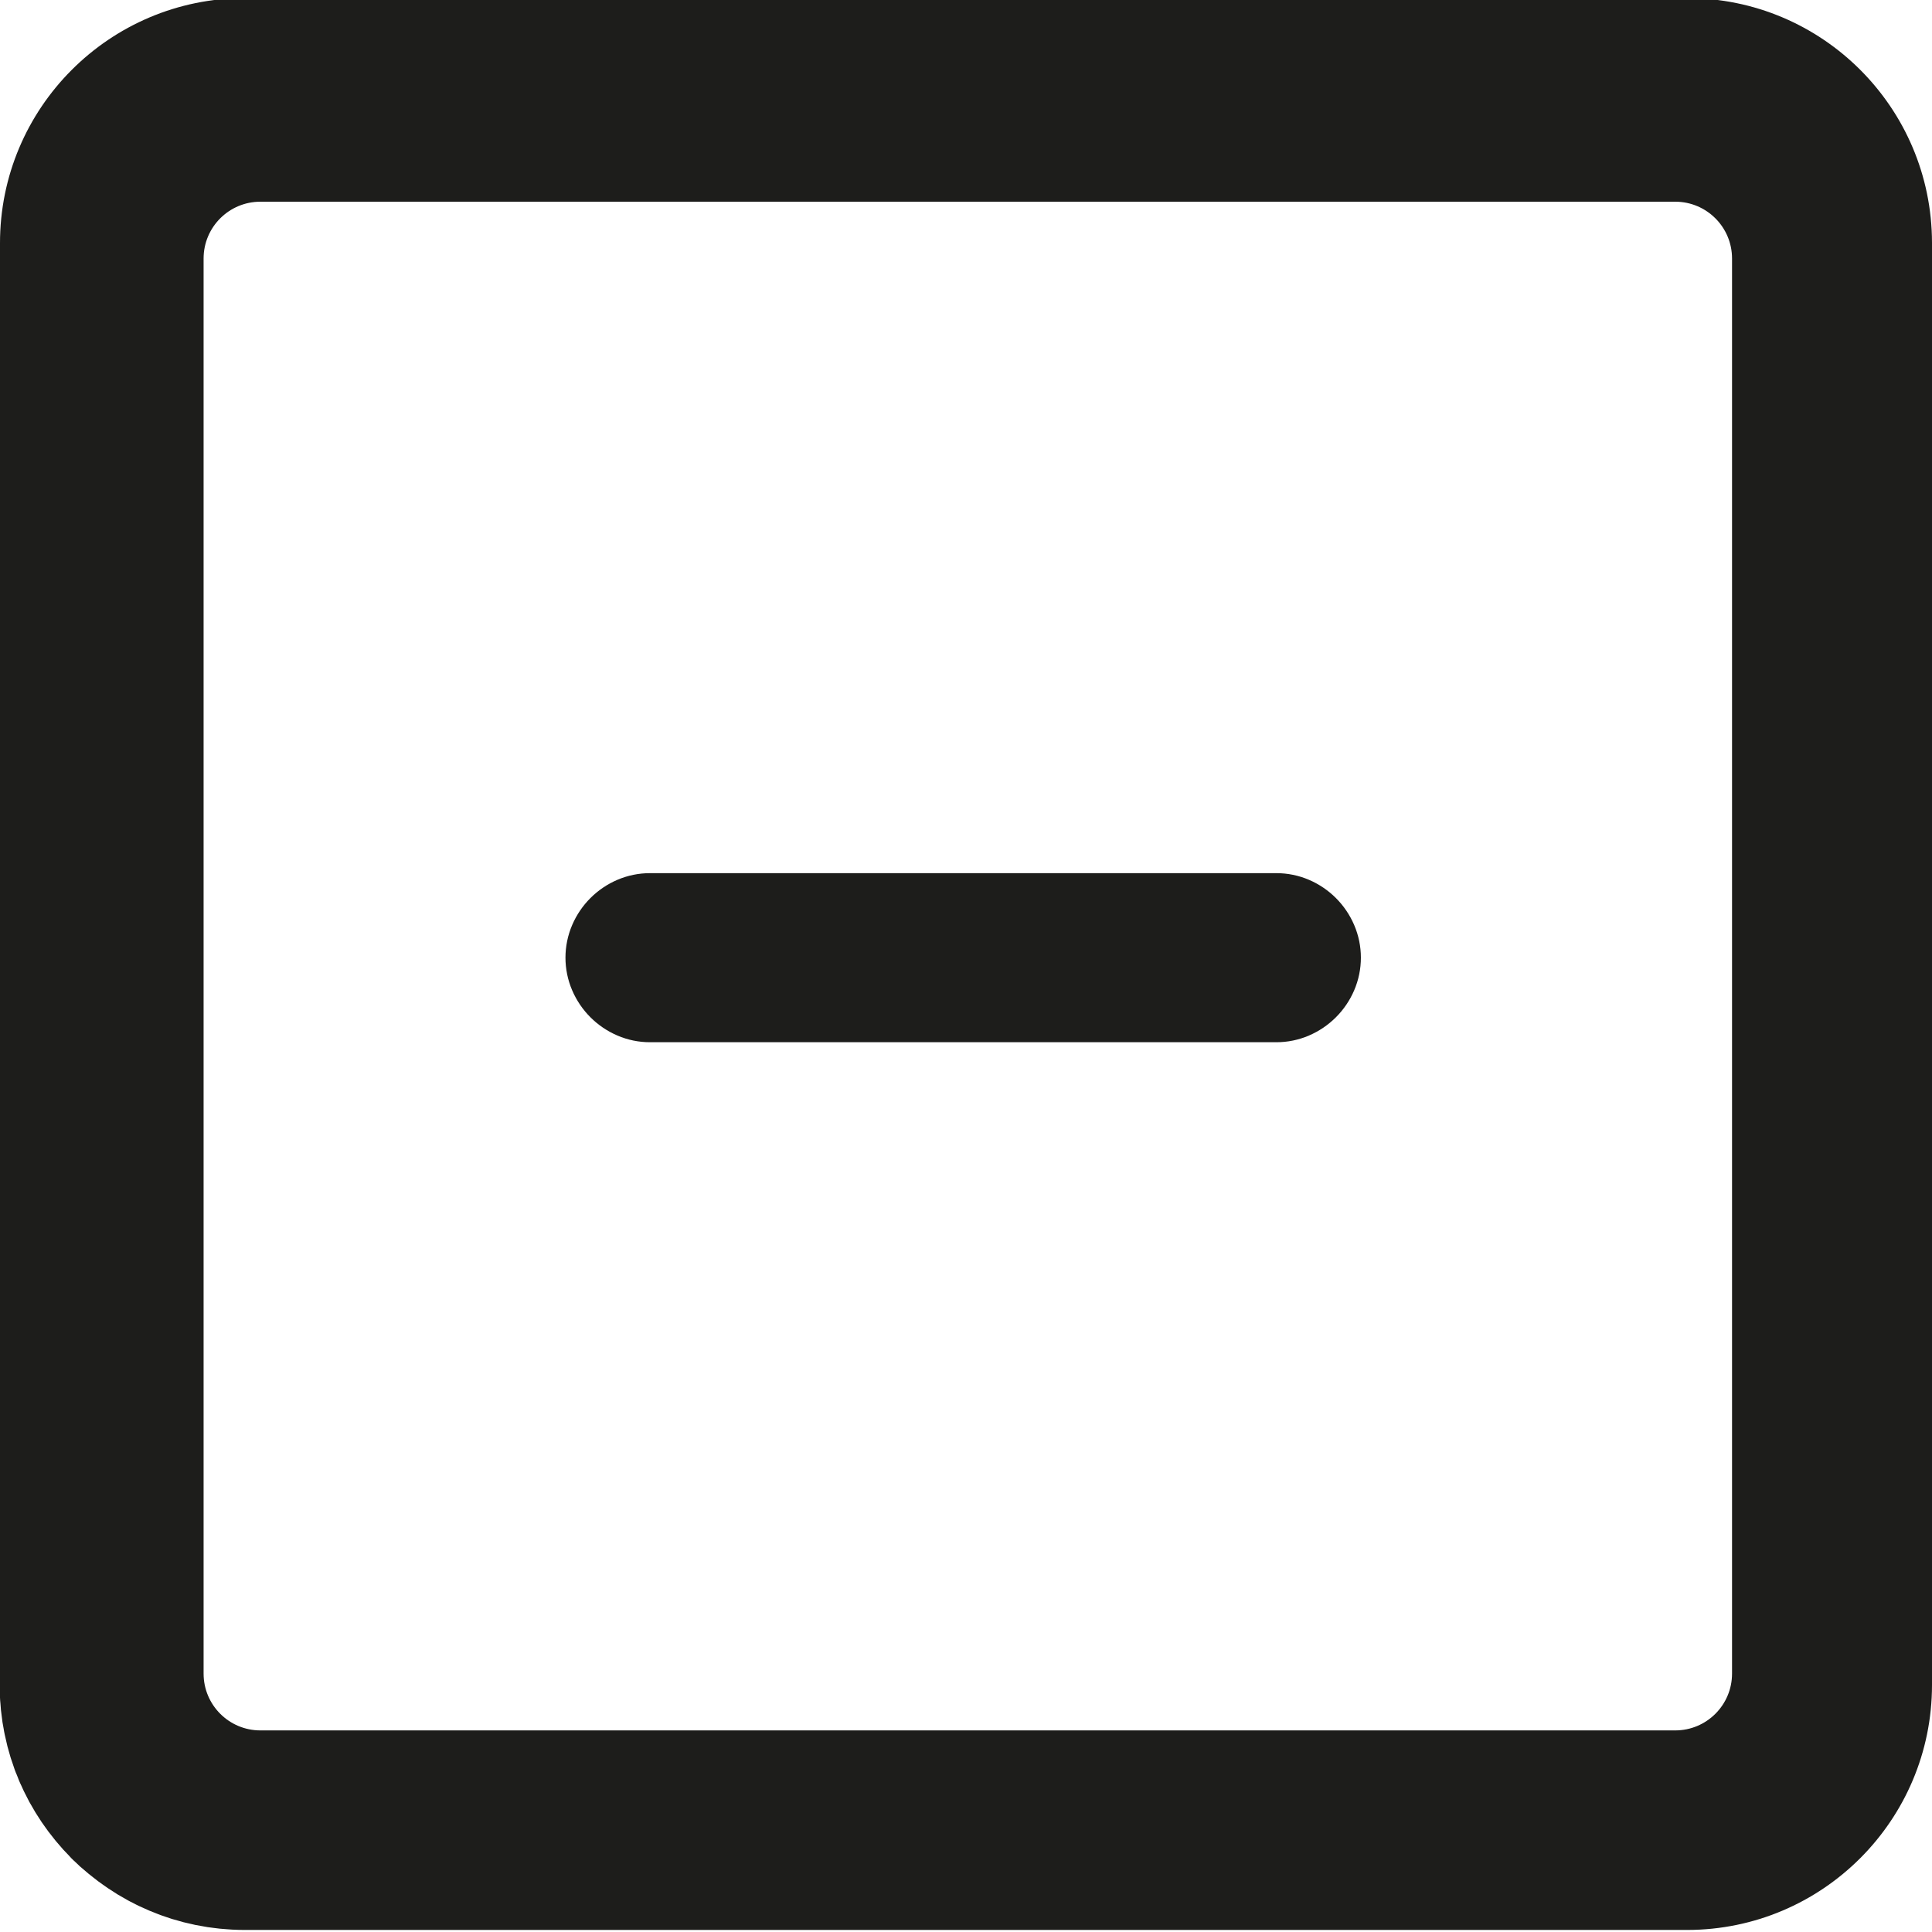
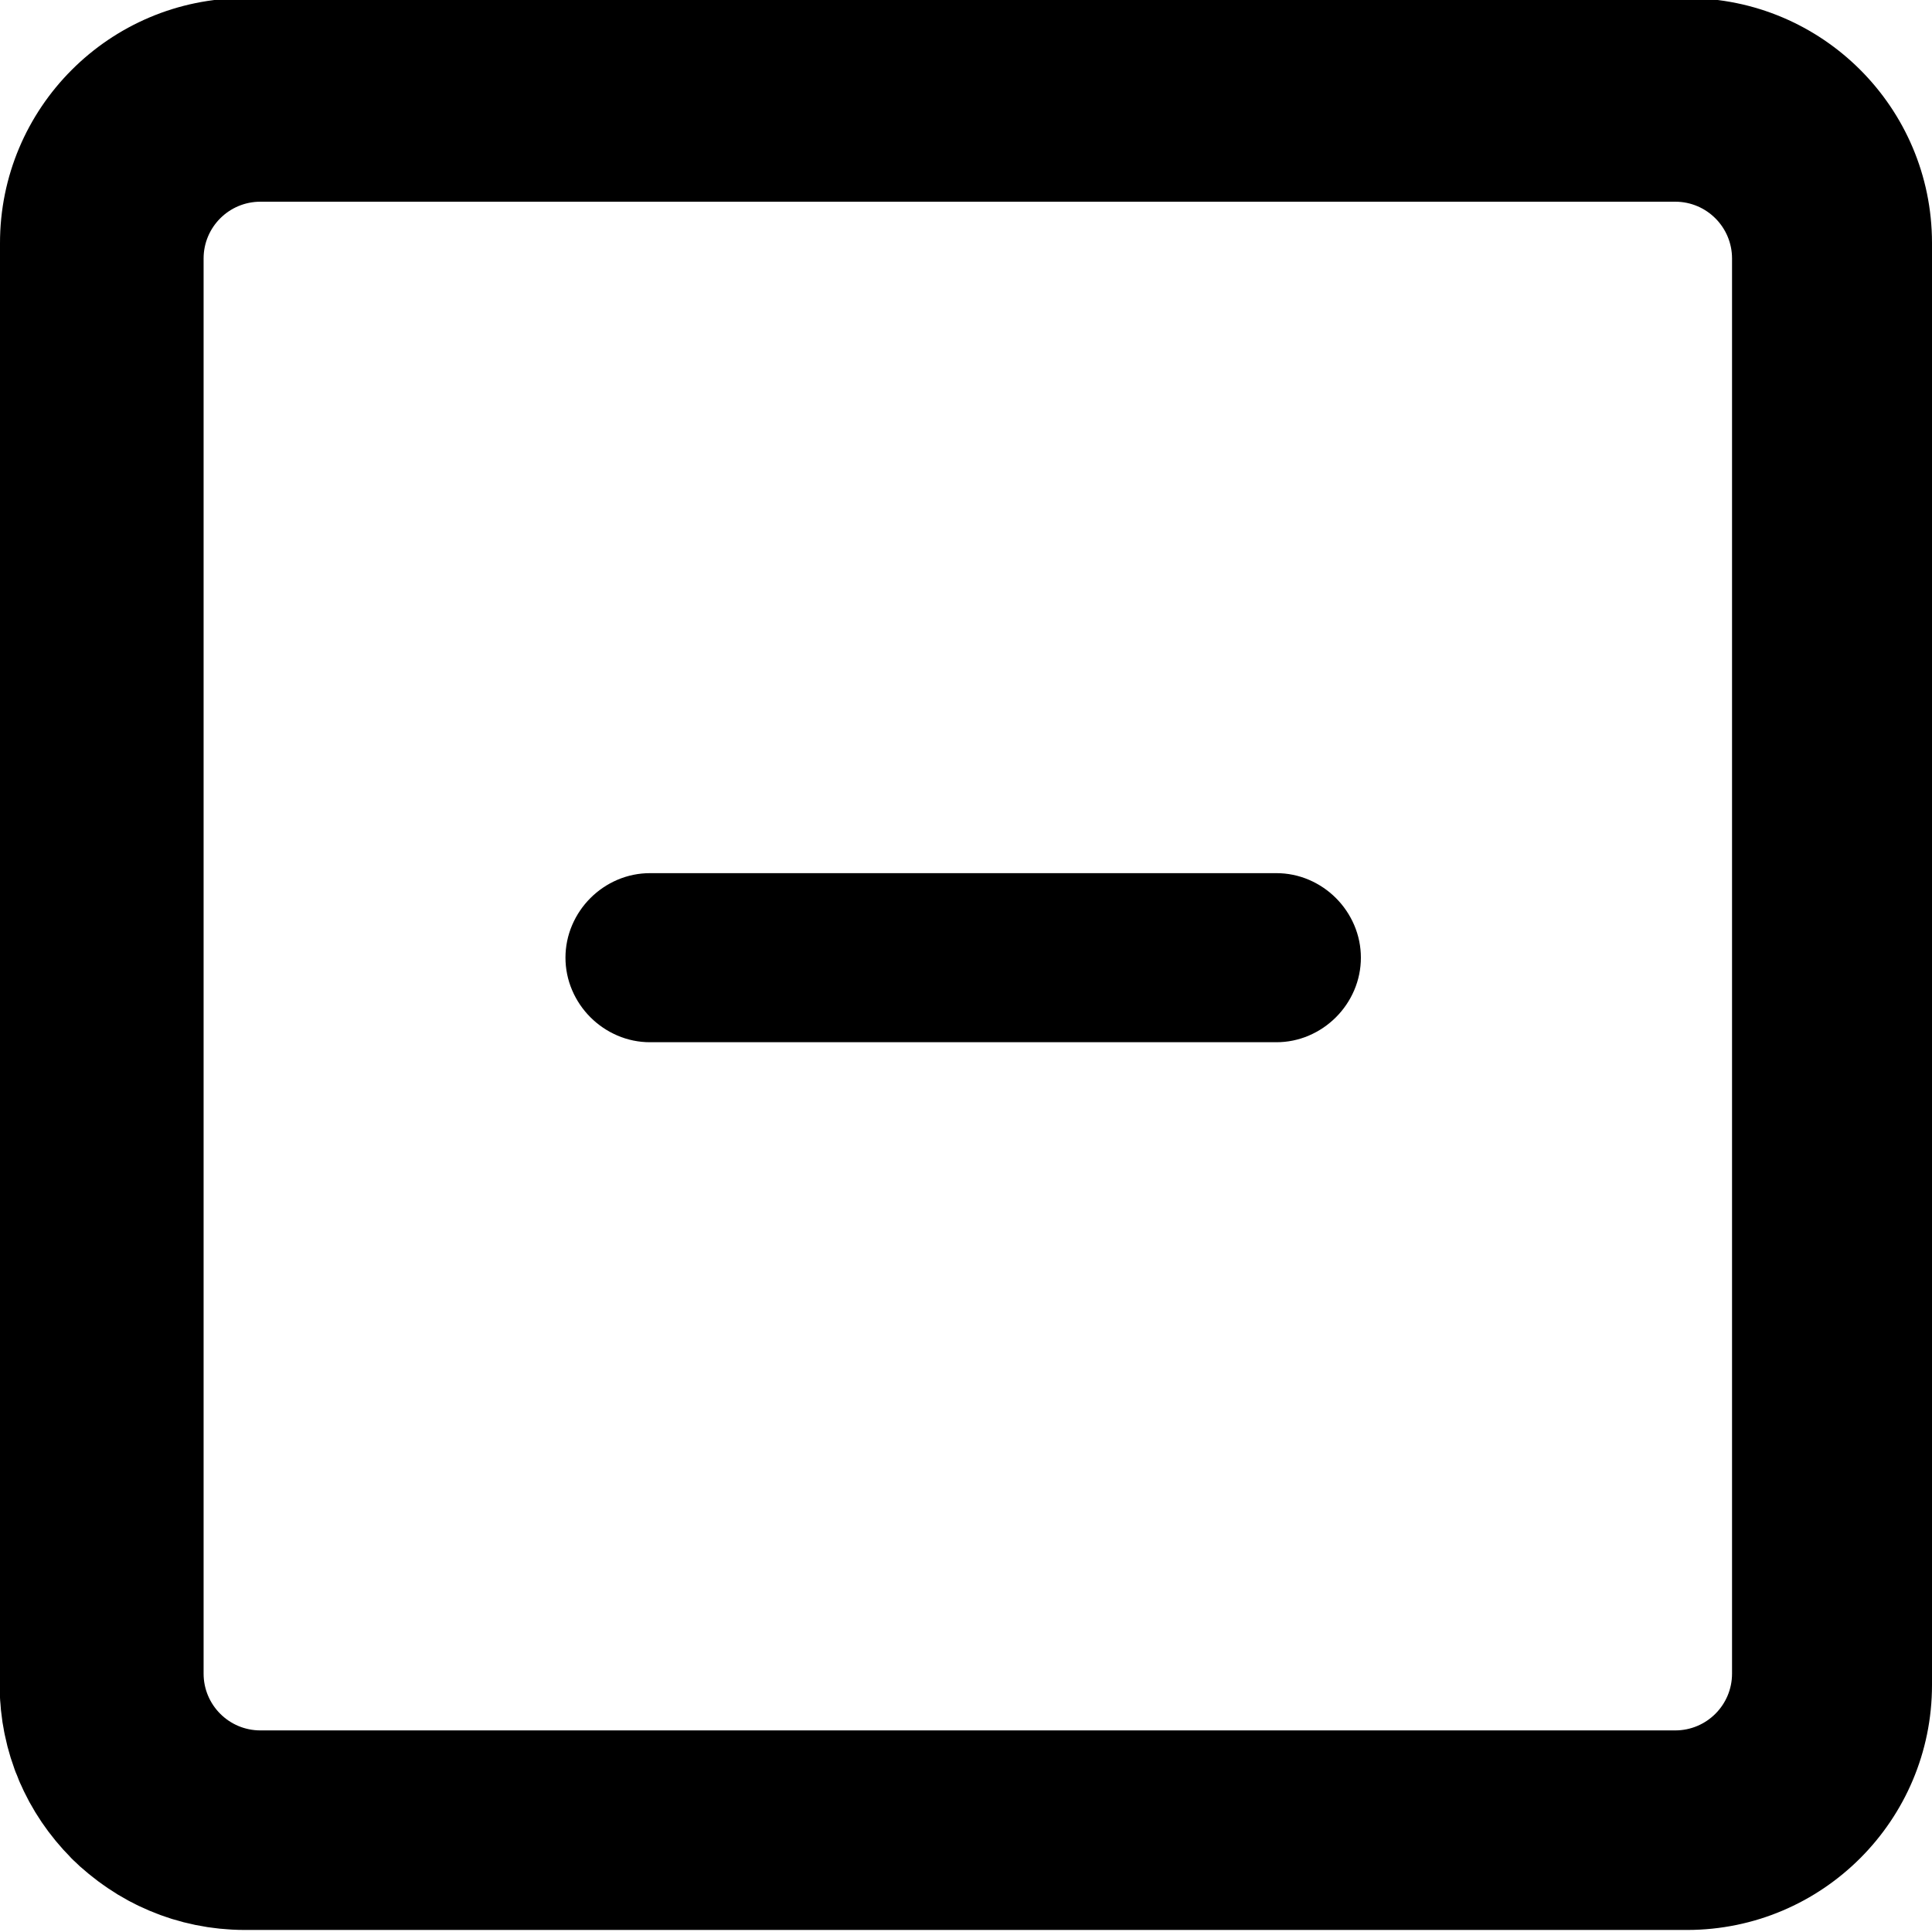
<svg xmlns="http://www.w3.org/2000/svg" id="Layer_1" data-name="Layer 1" viewBox="0 0 510.24 510.24">
-   <defs>
-     <style>.cls-1{fill:#1d1d1b;}</style>
-   </defs>
-   <path class="cls-1" d="M445.55-.5H64.64A64.71,64.71,0,0,0,0,64.28V445.05c0,.56,0,1.11,0,1.66s0,1.09,0,1.63.08,1.08.12,1.62.07,1.12.13,1.67.13,1.05.2,1.58.13,1.11.21,1.66.19,1,.28,1.55.18,1.1.3,1.64.23,1,.35,1.52.23,1.08.37,1.61.28,1,.42,1.49.29,1.06.45,1.58.33,1,.5,1.46.34,1,.52,1.55.38,1,.58,1.45.38,1,.58,1.49.44,1,.65,1.43.43,1,.65,1.43.47.93.71,1.39.47.94.72,1.41.53.91.79,1.36.51.91.77,1.34.58.91.87,1.36.54.85.82,1.27.62.87.92,1.3.58.83.89,1.24.66.85,1,1.27.6.79.92,1.17.72.84,1.08,1.25.63.74.95,1.1.74.78,1.12,1.17.68.73,1,1.08.76.72,1.14,1.08.73.72,1.11,1.06.78.68,1.18,1,.77.69,1.17,1,.78.61,1.17.92.84.68,1.28,1,.8.57,1.2.86.88.64,1.34.94.84.54,1.26.81.9.6,1.36.88l1.26.72c.48.28,1,.57,1.46.84s.82.42,1.23.63,1,.54,1.56.8l1.25.56c.54.25,1.07.5,1.62.73s.84.34,1.27.5,1.1.46,1.67.66l1.34.46,1.66.56c.46.14.93.26,1.4.39s1.11.33,1.68.48.93.21,1.4.32,1.15.28,1.73.4,1.09.2,1.63.29,1,.2,1.56.28,1.13.15,1.69.22,1,.14,1.55.19,1.34.11,2,.16l1.27.09c1.11.06,2.22.09,3.34.09H445.6A64.71,64.71,0,0,0,510.24,445V64.09A64.69,64.69,0,0,0,445.55-.5Zm11.88,68.77V442a15,15,0,0,1-15,15H68.77a15,15,0,0,1-15-15V68.27a15,15,0,0,1,15-15h373.7A15,15,0,0,1,457.43,68.27Z" />
-   <path class="cls-1" d="M357.64,244.3a22.73,22.73,0,0,0-11.94-11.94,21.83,21.83,0,0,0-8.62-1.76H171.67a21.83,21.83,0,0,0-8.62,1.76,22.73,22.73,0,0,0-11.94,11.94,21.87,21.87,0,0,0,0,17.24,22.73,22.73,0,0,0,11.94,11.94,21.66,21.66,0,0,0,8.62,1.77H337.08a21.66,21.66,0,0,0,8.62-1.77,22.73,22.73,0,0,0,11.94-11.94,21.87,21.87,0,0,0,0-17.24Z" />
+   <path d="M445.55-.5H64.64A64.71,64.71,0,0,0,0,64.28V445.05c0,.56,0,1.11,0,1.66s0,1.09,0,1.63.08,1.08.12,1.62.07,1.12.13,1.67.13,1.05.2,1.58.13,1.11.21,1.66.19,1,.28,1.55.18,1.1.3,1.64.23,1,.35,1.52.23,1.08.37,1.61.28,1,.42,1.49.29,1.06.45,1.58.33,1,.5,1.46.34,1,.52,1.55.38,1,.58,1.45.38,1,.58,1.49.44,1,.65,1.43.43,1,.65,1.43.47.93.71,1.39.47.94.72,1.41.53.91.79,1.36.51.91.77,1.34.58.91.87,1.36.54.85.82,1.27.62.87.92,1.3.58.83.89,1.24.66.85,1,1.27.6.79.92,1.17.72.84,1.08,1.25.63.74.95,1.1.74.78,1.12,1.17.68.73,1,1.08.76.72,1.14,1.08.73.72,1.11,1.06.78.68,1.18,1,.77.69,1.17,1,.78.61,1.17.92.84.68,1.28,1,.8.57,1.2.86.88.64,1.34.94.84.54,1.26.81.9.6,1.36.88l1.26.72c.48.28,1,.57,1.46.84s.82.42,1.23.63,1,.54,1.56.8l1.25.56c.54.25,1.07.5,1.62.73s.84.34,1.27.5,1.1.46,1.67.66l1.34.46,1.66.56c.46.14.93.26,1.4.39s1.11.33,1.68.48.93.21,1.4.32,1.15.28,1.73.4,1.09.2,1.63.29,1,.2,1.56.28,1.13.15,1.69.22,1,.14,1.55.19,1.34.11,2,.16l1.27.09c1.11.06,2.22.09,3.34.09H445.6A64.71,64.71,0,0,0,510.24,445V64.09A64.69,64.69,0,0,0,445.55-.5Zm11.88,68.77V442a15,15,0,0,1-15,15H68.77a15,15,0,0,1-15-15V68.27a15,15,0,0,1,15-15h373.7A15,15,0,0,1,457.43,68.27Z" />
+   <path d="M357.64,244.3a22.73,22.73,0,0,0-11.94-11.94,21.83,21.83,0,0,0-8.62-1.76H171.67a21.83,21.83,0,0,0-8.62,1.76,22.73,22.73,0,0,0-11.94,11.94,21.87,21.87,0,0,0,0,17.24,22.73,22.73,0,0,0,11.94,11.94,21.66,21.66,0,0,0,8.62,1.77H337.08a21.66,21.66,0,0,0,8.62-1.77,22.73,22.73,0,0,0,11.94-11.94,21.87,21.87,0,0,0,0-17.24Z" />
</svg>
